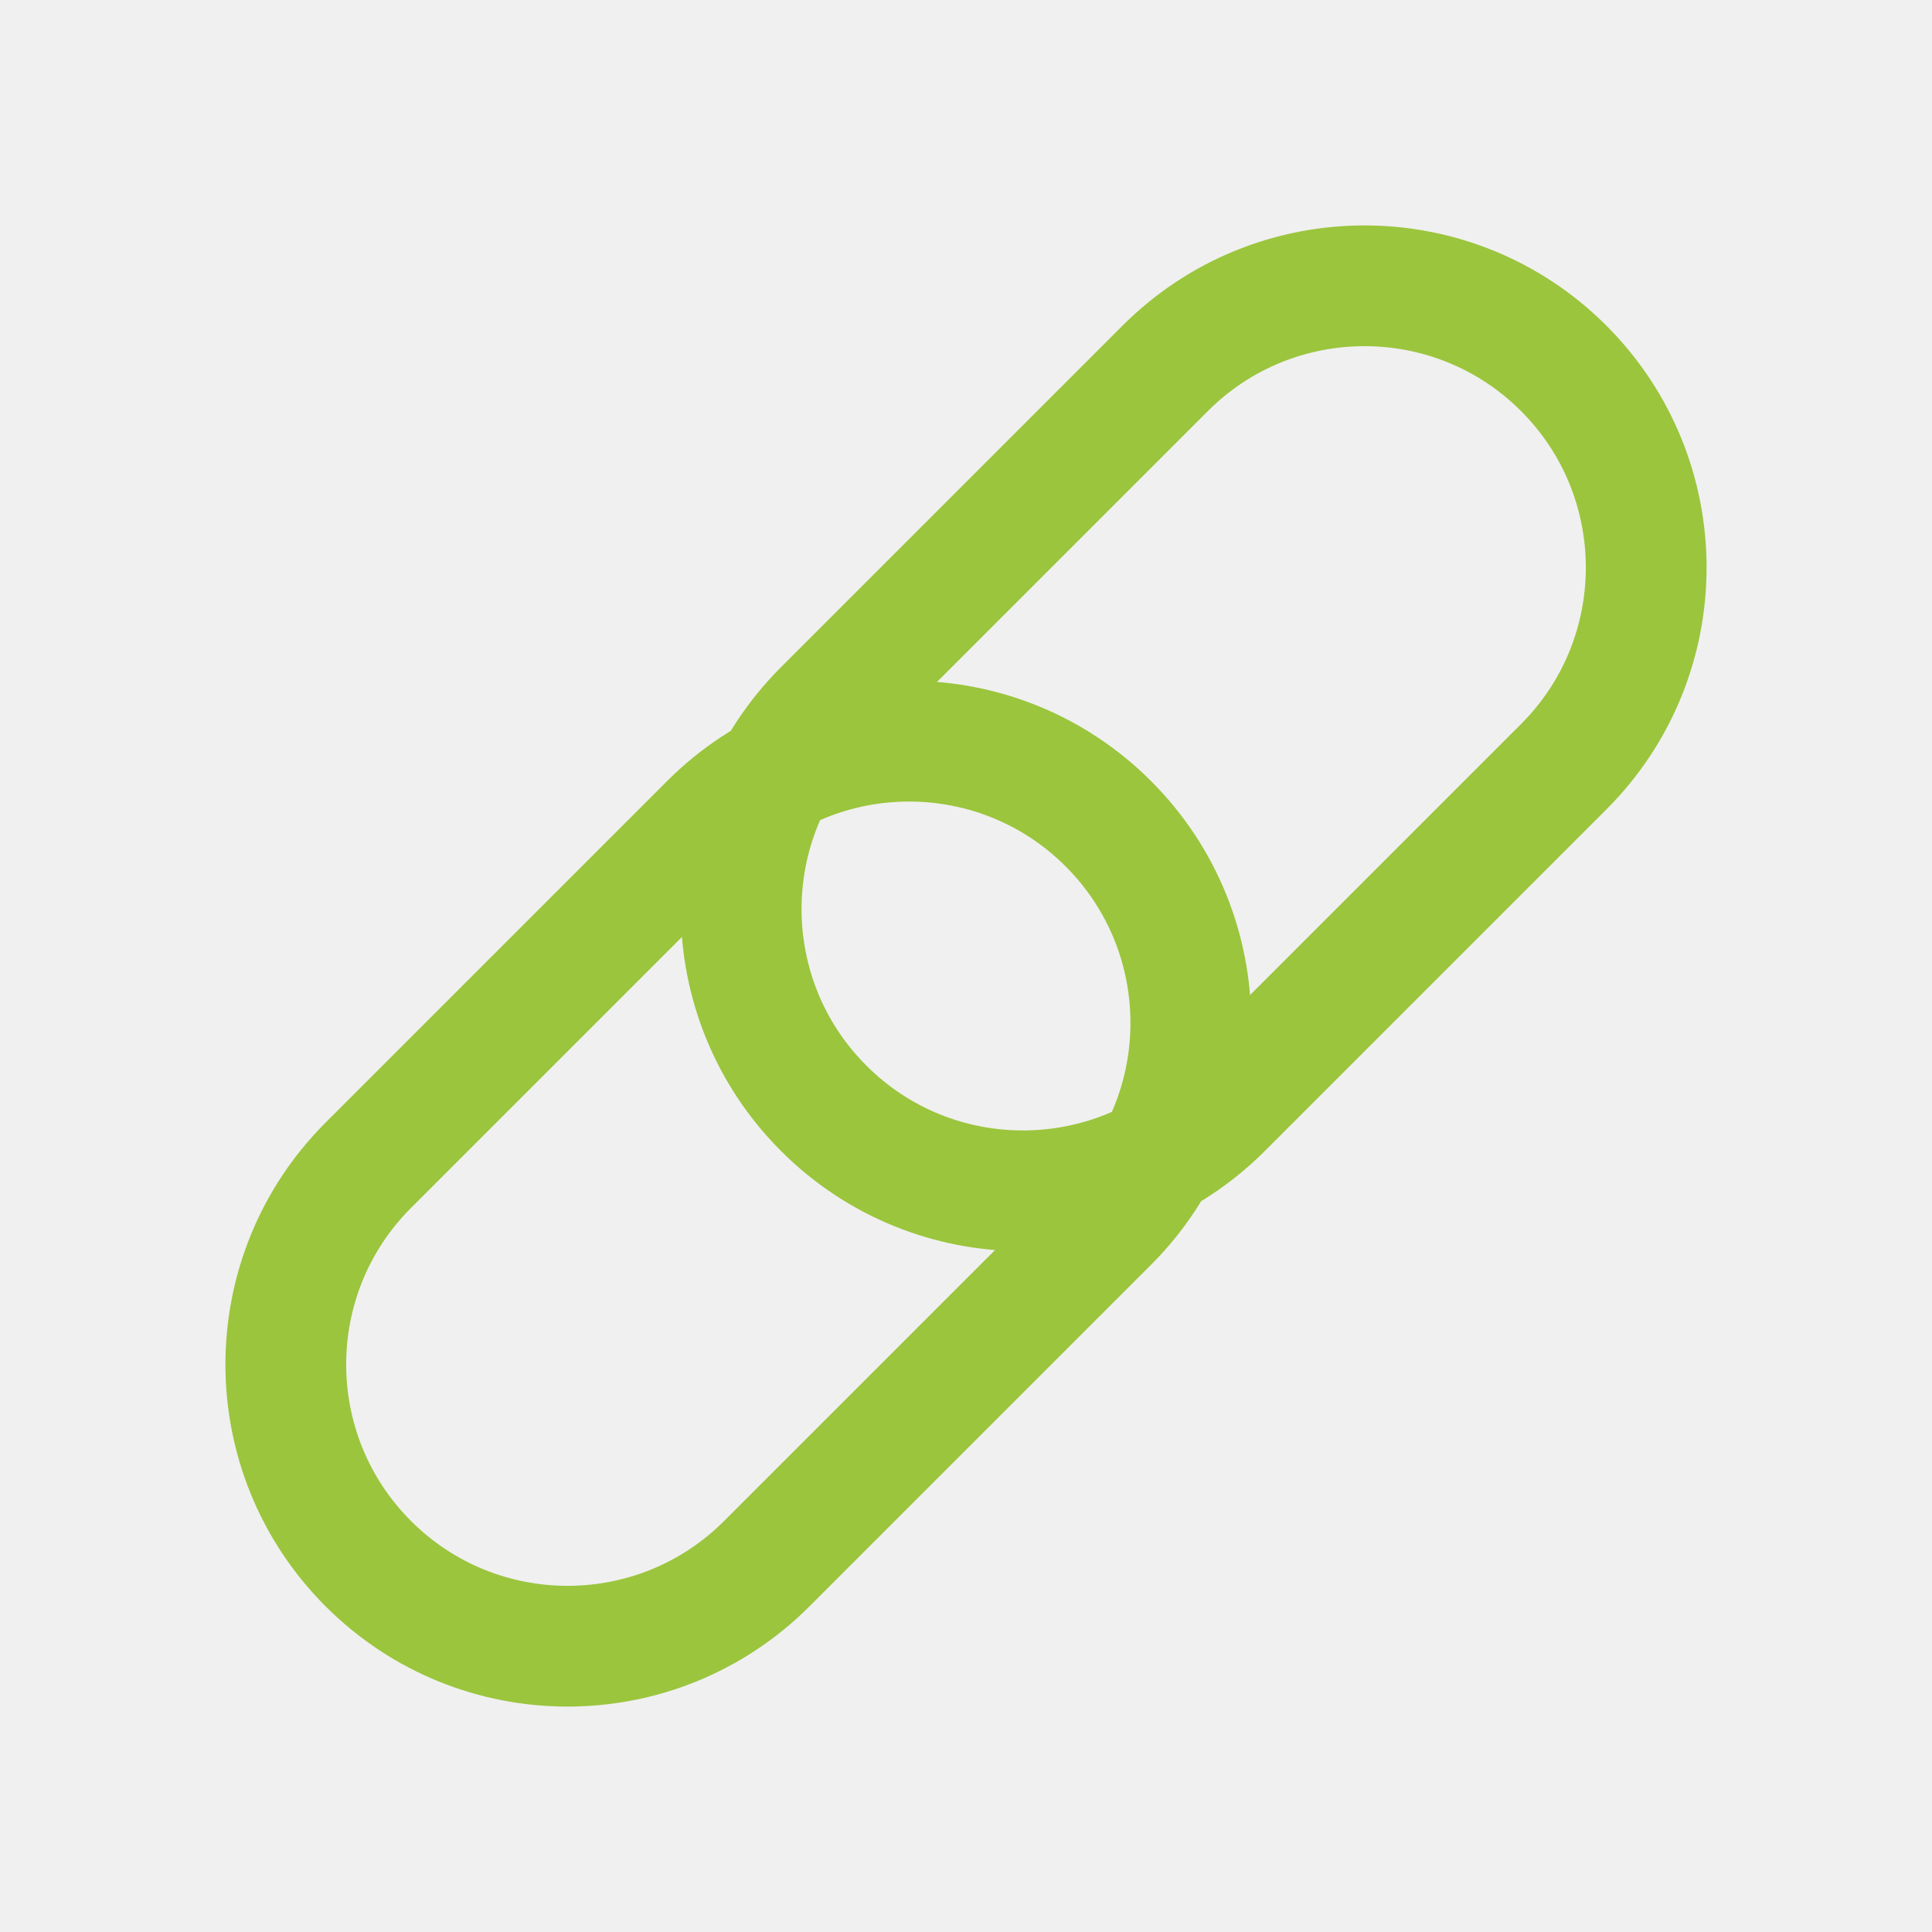
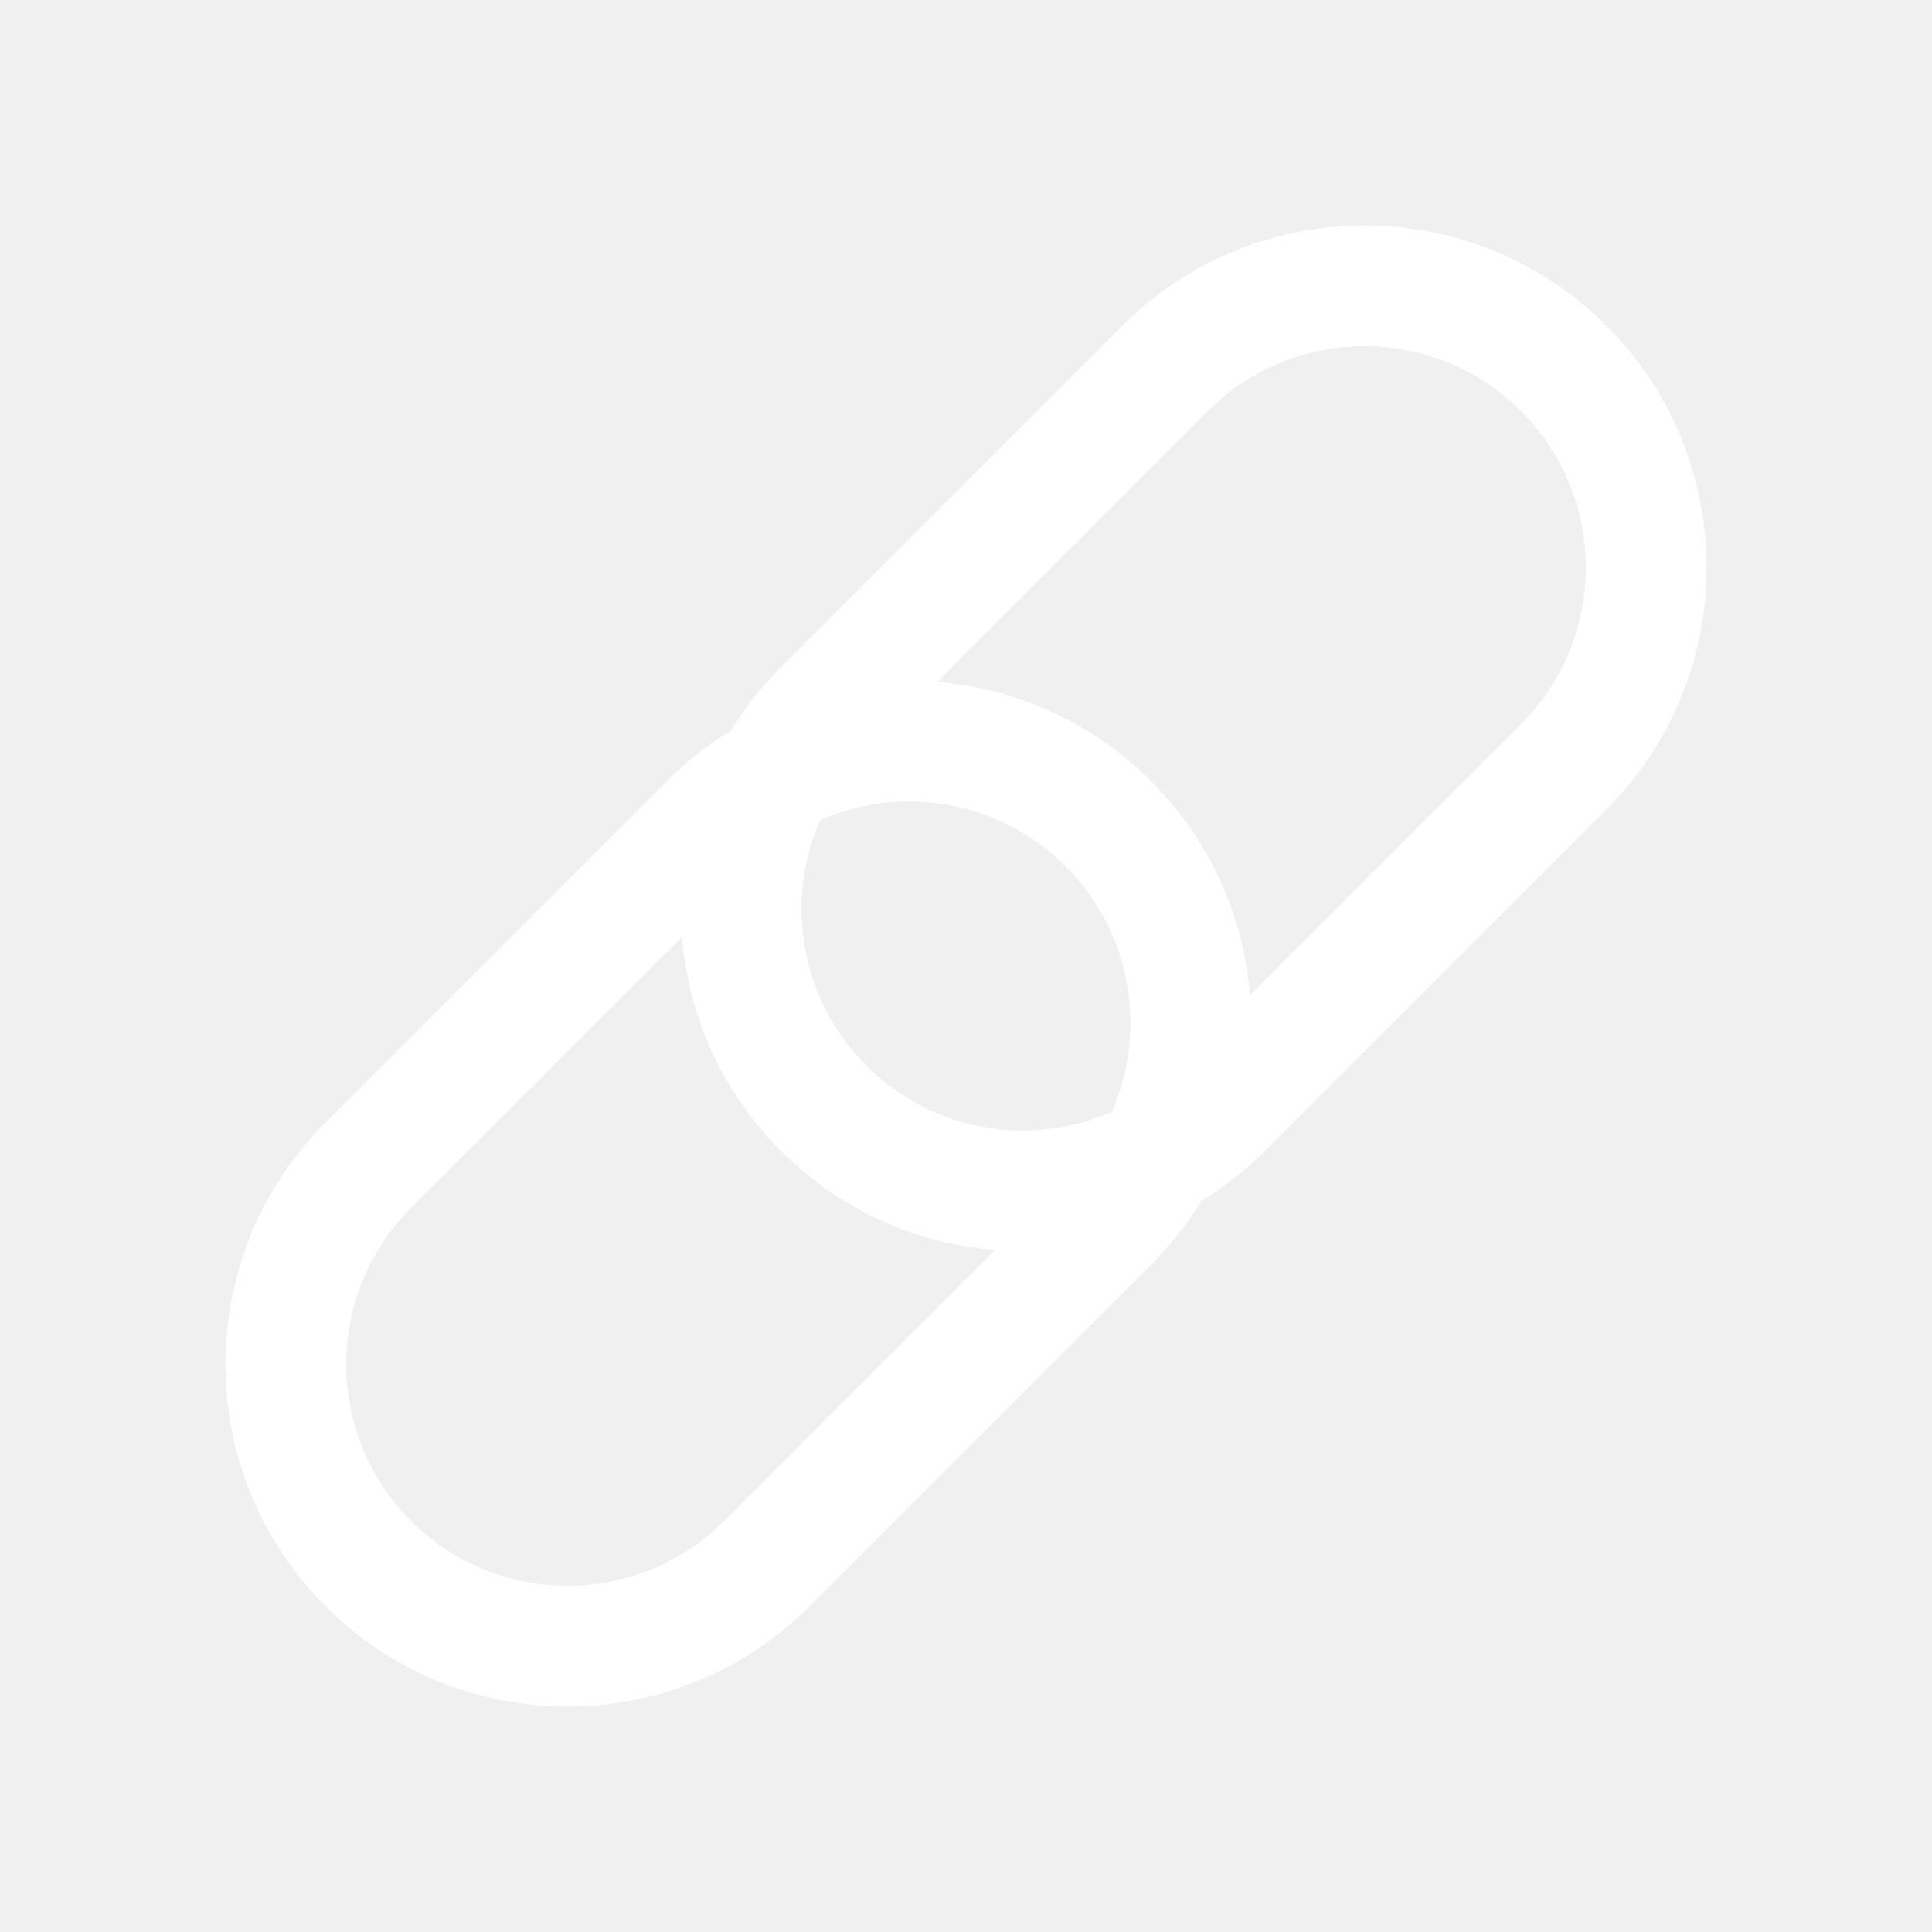
<svg xmlns="http://www.w3.org/2000/svg" viewBox="0 0 48 48" role="img" aria-label="Link">
-   <g fill="none" stroke="#9BC53D" stroke-width="3" stroke-linecap="round" stroke-linejoin="round" transform="rotate(-45 24 24)">
+   <g fill="none" stroke="#FFFFFF" stroke-width="3" stroke-linecap="round" stroke-linejoin="round" transform="rotate(-45 24 24)">
    <rect x="3" y="17" width="26" height="14" rx="7" />
    <rect x="19" y="17" width="26" height="14" rx="7" />
  </g>
</svg>
